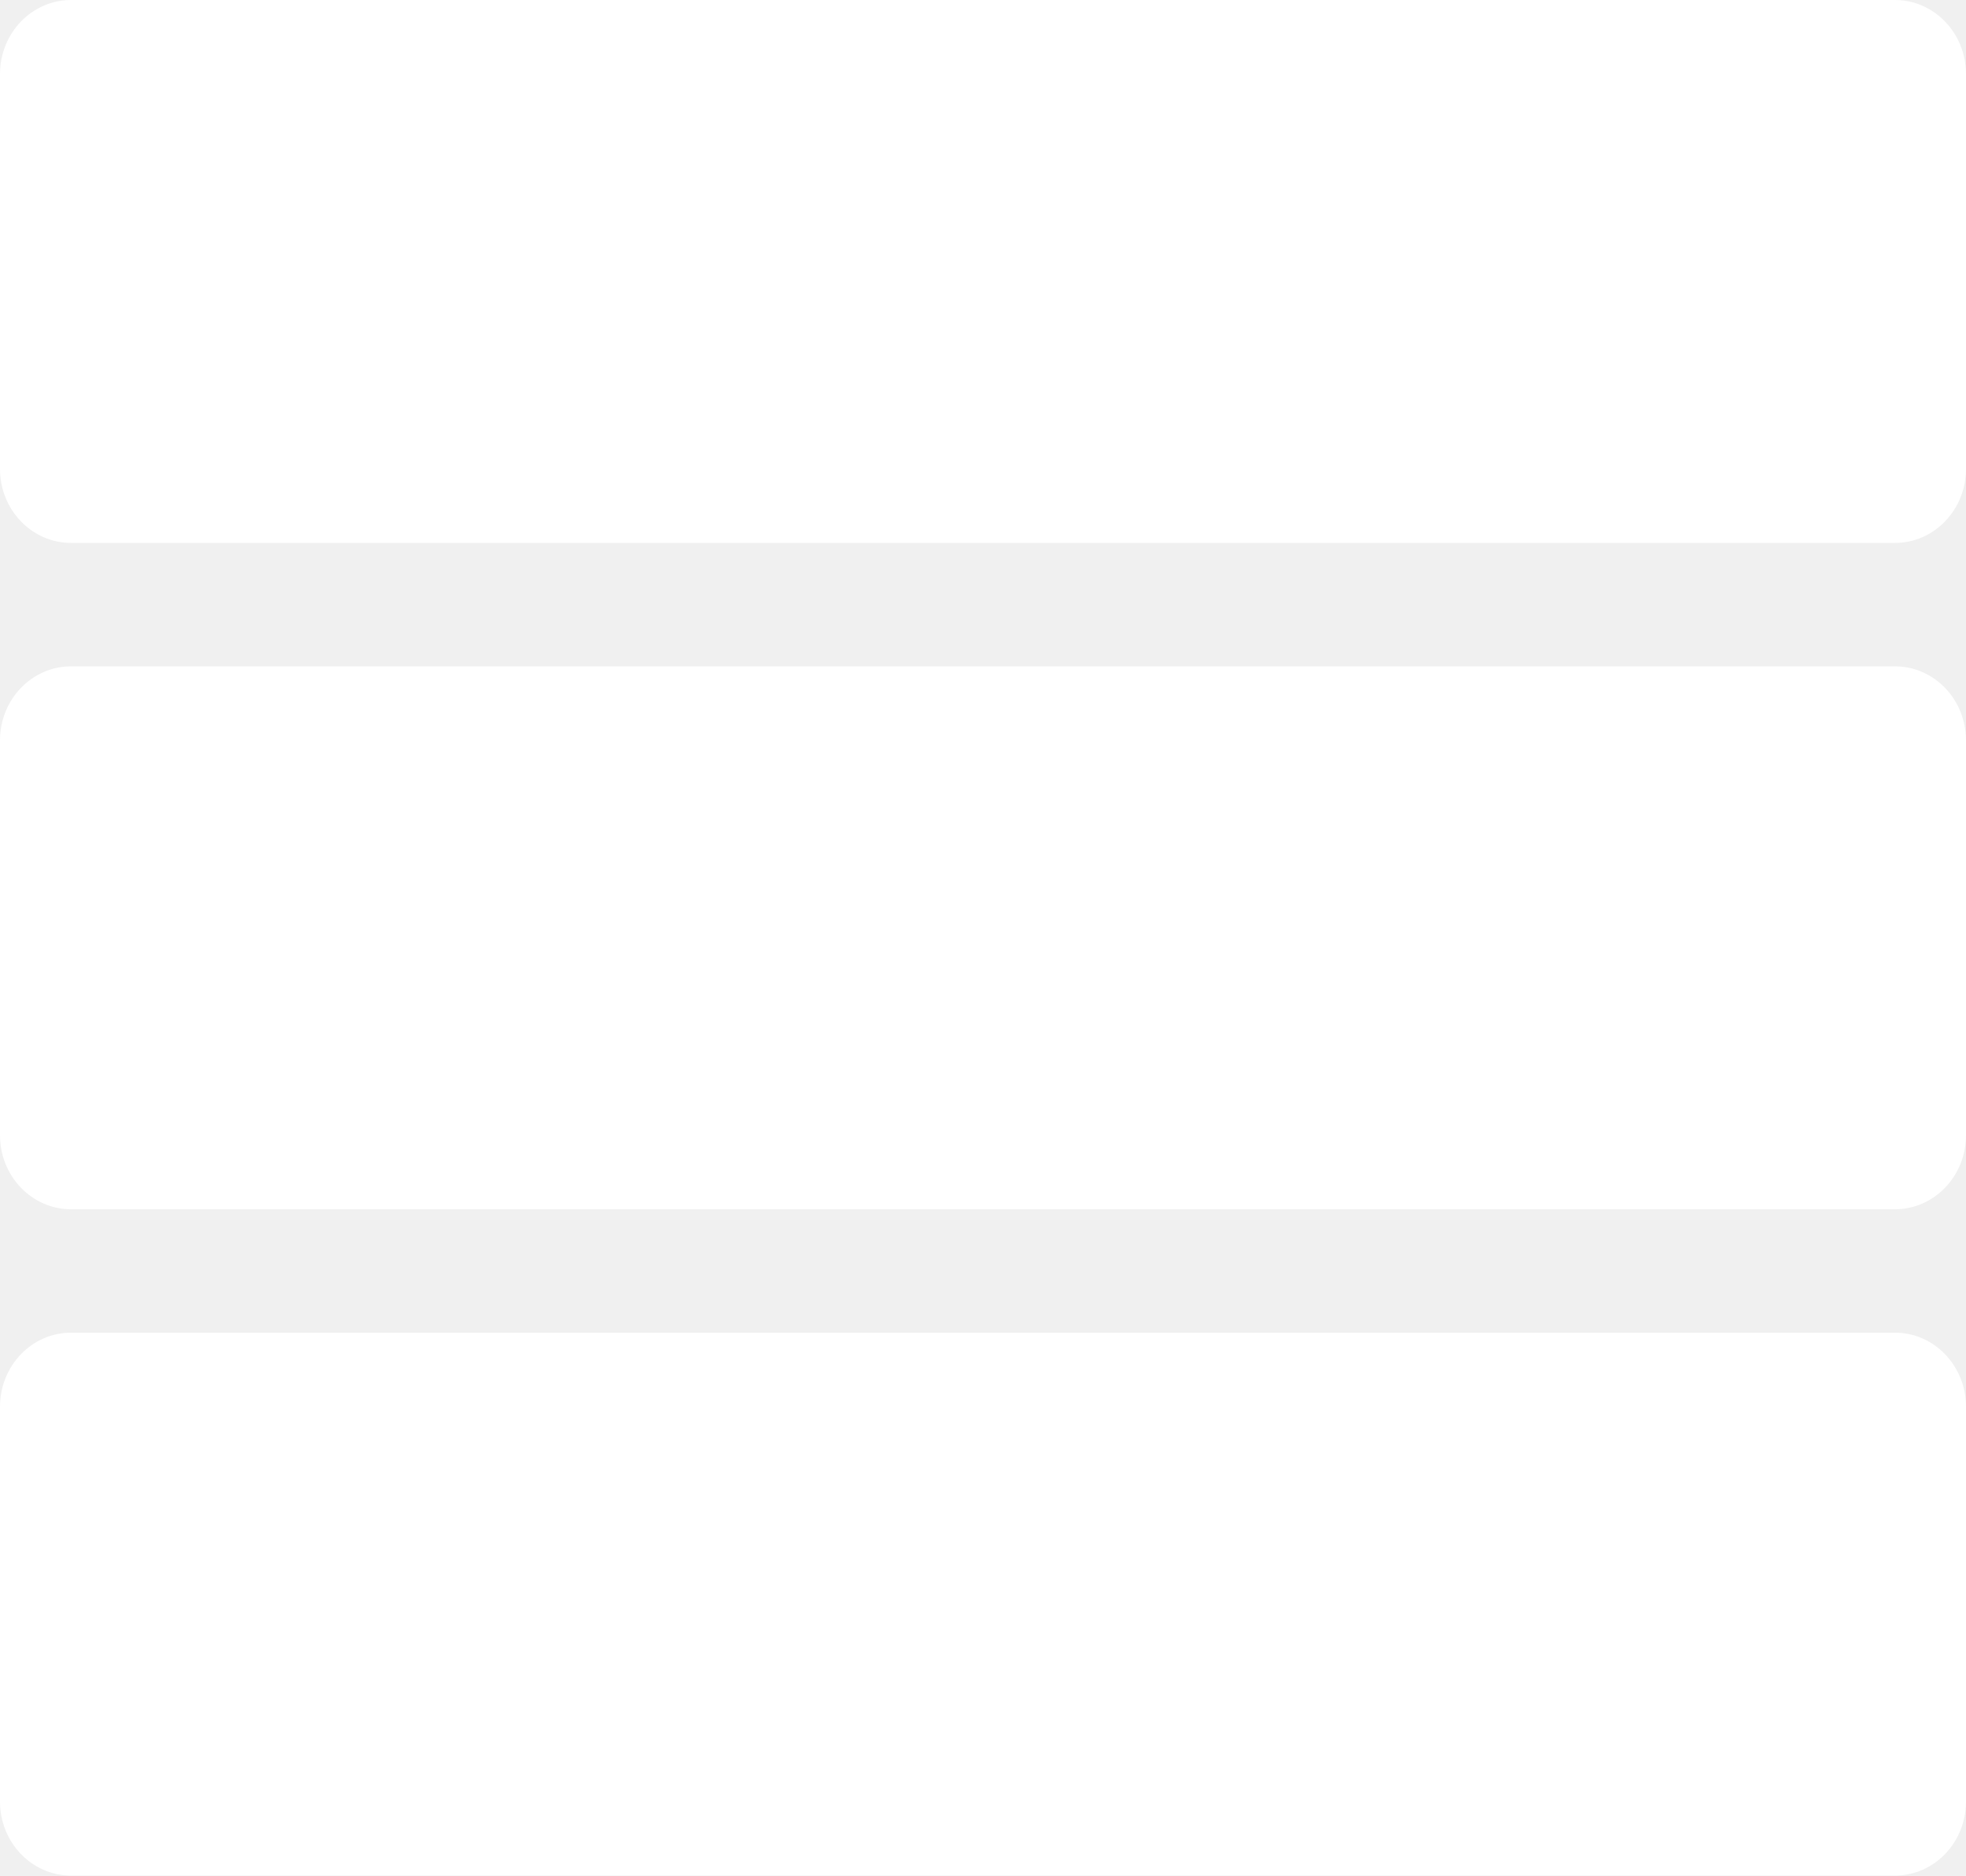
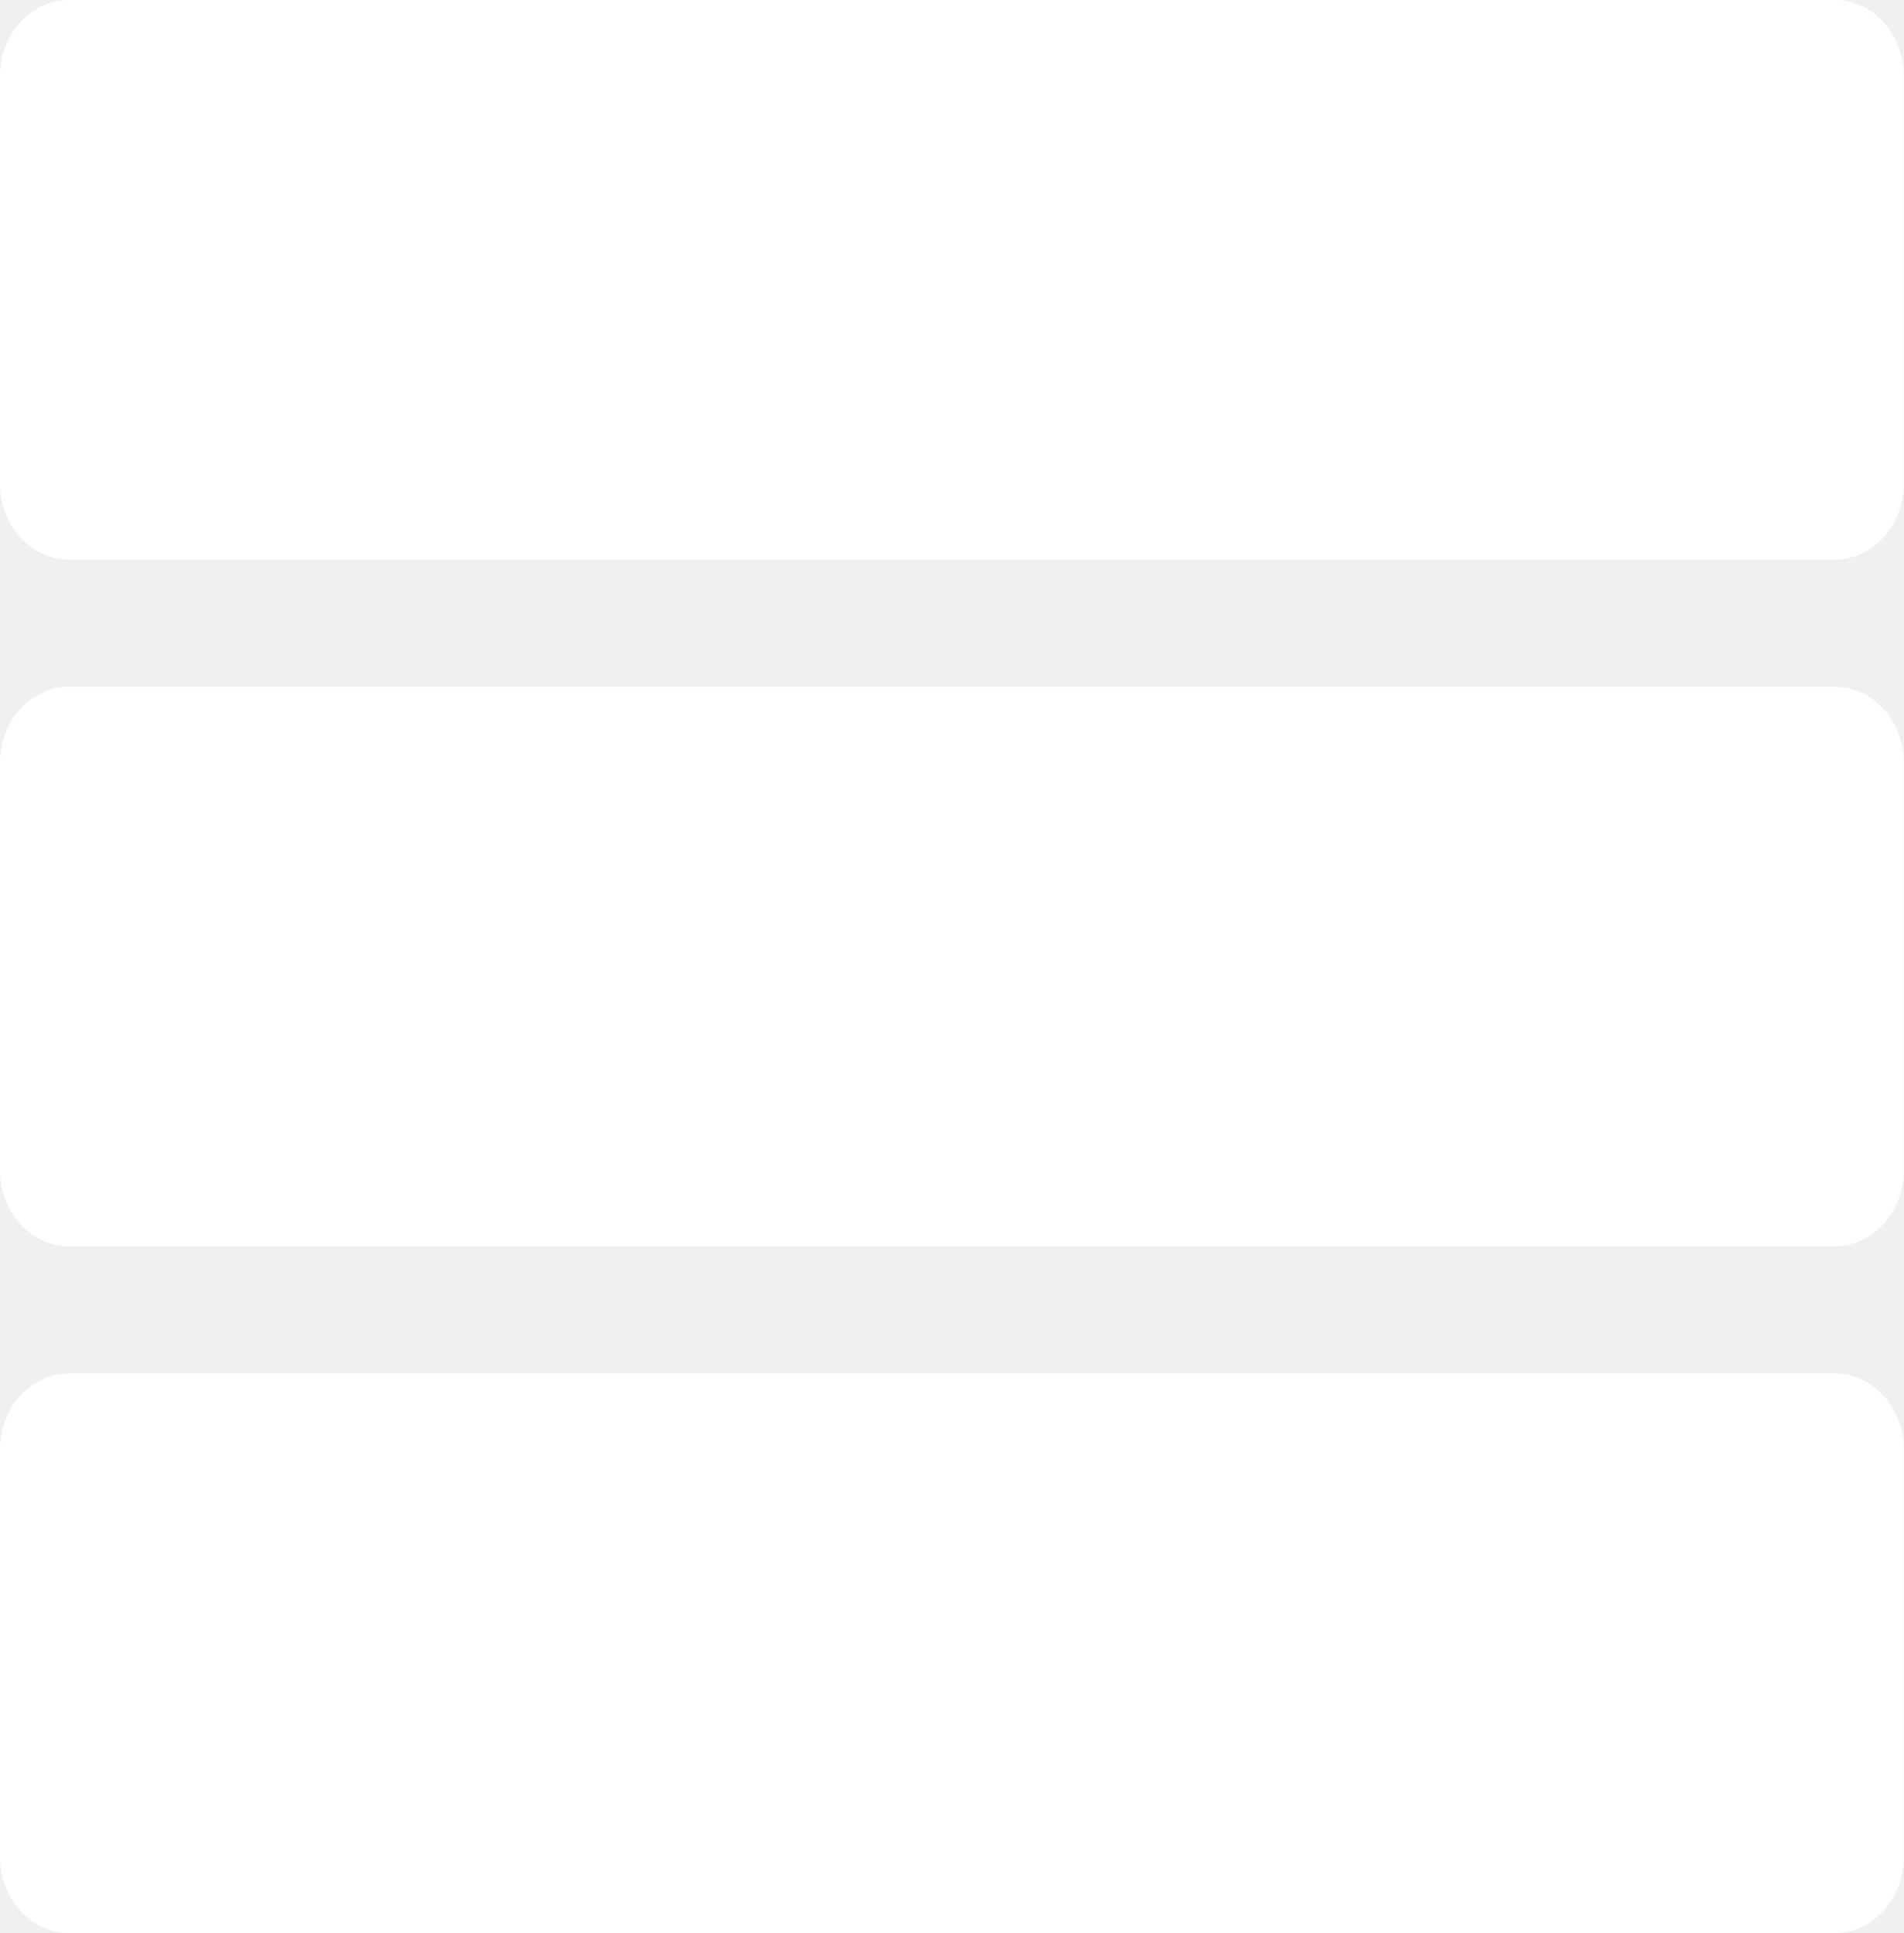
- <svg xmlns="http://www.w3.org/2000/svg" version="1.1" id="Capa_1" x="0px" y="0px" width="417.736" height="398.602" viewBox="0 0 417.736 398.602" xml:space="preserve">
+ <svg xmlns="http://www.w3.org/2000/svg" version="1.1" id="Capa_1" x="0px" y="0px" width="48.737" height="49.495" viewBox="0 0 48.737 49.495" xml:space="preserve">
  <defs id="defs45" />
-   <g id="g10" style="fill:#ffffff" transform="matrix(0.7500005,0,0,0.7815756,0,-18.35999)">
+   <g id="g10" style="fill:#ffffff" transform="matrix(0.08750164,0,0,0.09704919,0,-2.279783)">
    <g id="g8" style="fill:#ffffff">
      <path d="M 536.846,23.491 H 20.135 C 9.015,23.491 0,32.506 0,43.62 v 107.37 c 0,11.12 9.015,20.128 20.135,20.128 h 516.711 c 11.121,0 20.135,-9.015 20.135,-20.128 V 43.626 c -0.006,-11.12 -9.014,-20.135 -20.135,-20.135 z" id="path2" style="fill:#ffffff" />
      <path d="M 536.846,204.68 H 20.135 C 9.015,204.68 0,213.694 0,224.809 v 107.369 c 0,11.12 9.015,20.129 20.135,20.129 h 516.711 c 11.121,0 20.135,-9.015 20.135,-20.129 V 224.809 c -0.006,-11.121 -9.014,-20.129 -20.135,-20.129 z" id="path4" style="fill:#ffffff" />
      <path d="M 536.846,385.862 H 20.135 C 9.015,385.862 0,394.877 0,405.991 V 513.36 c 0,11.12 9.015,20.129 20.135,20.129 h 516.711 c 11.121,0 20.135,-9.015 20.135,-20.129 V 405.991 c -0.006,-11.114 -9.014,-20.129 -20.135,-20.129 z" id="path6" style="fill:#ffffff" />
    </g>
  </g>
  <g id="g12" transform="translate(-56.69261,-60.29146)">
</g>
  <g id="g14" transform="translate(-56.69261,-60.29146)">
</g>
  <g id="g16" transform="translate(-56.69261,-60.29146)">
</g>
  <g id="g18" transform="translate(-56.69261,-60.29146)">
</g>
  <g id="g20" transform="translate(-56.69261,-60.29146)">
</g>
  <g id="g22" transform="translate(-56.69261,-60.29146)">
</g>
  <g id="g24" transform="translate(-56.69261,-60.29146)">
</g>
  <g id="g26" transform="translate(-56.69261,-60.29146)">
</g>
  <g id="g28" transform="translate(-56.69261,-60.29146)">
</g>
  <g id="g30" transform="translate(-56.69261,-60.29146)">
</g>
  <g id="g32" transform="translate(-56.69261,-60.29146)">
</g>
  <g id="g34" transform="translate(-56.69261,-60.29146)">
</g>
  <g id="g36" transform="translate(-56.69261,-60.29146)">
</g>
  <g id="g38" transform="translate(-56.69261,-60.29146)">
</g>
  <g id="g40" transform="translate(-56.69261,-60.29146)">
</g>
</svg>
